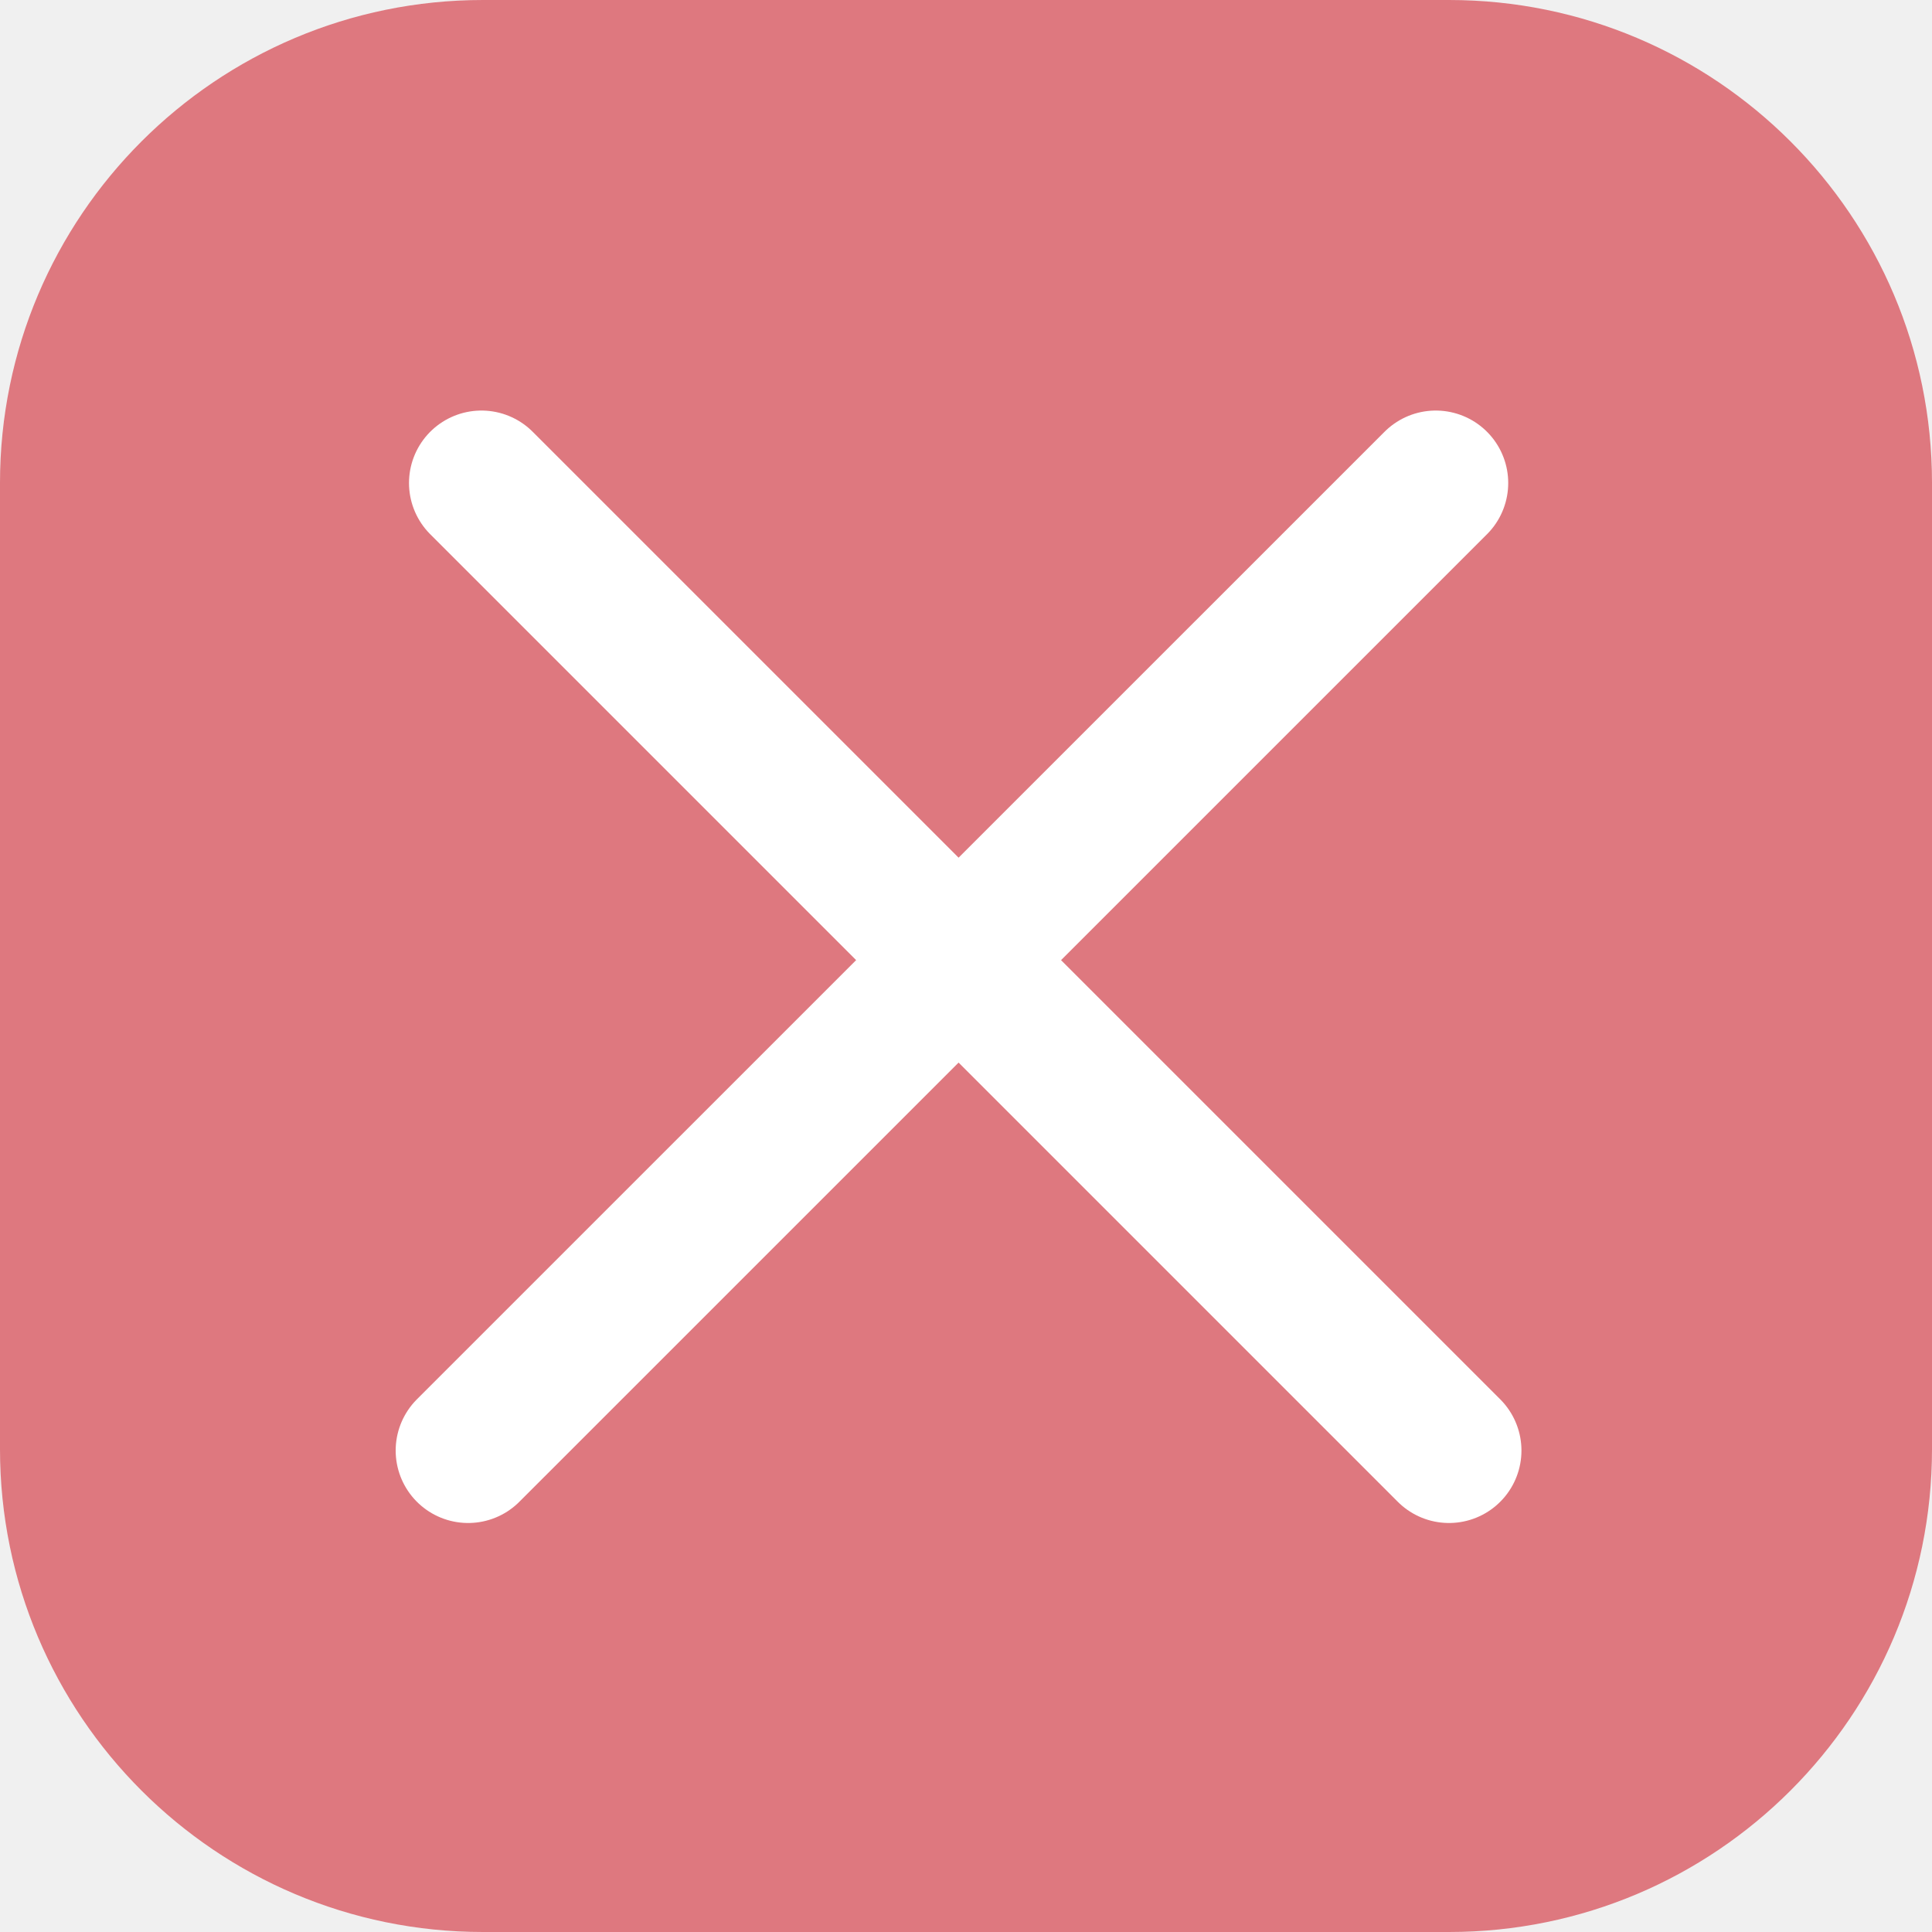
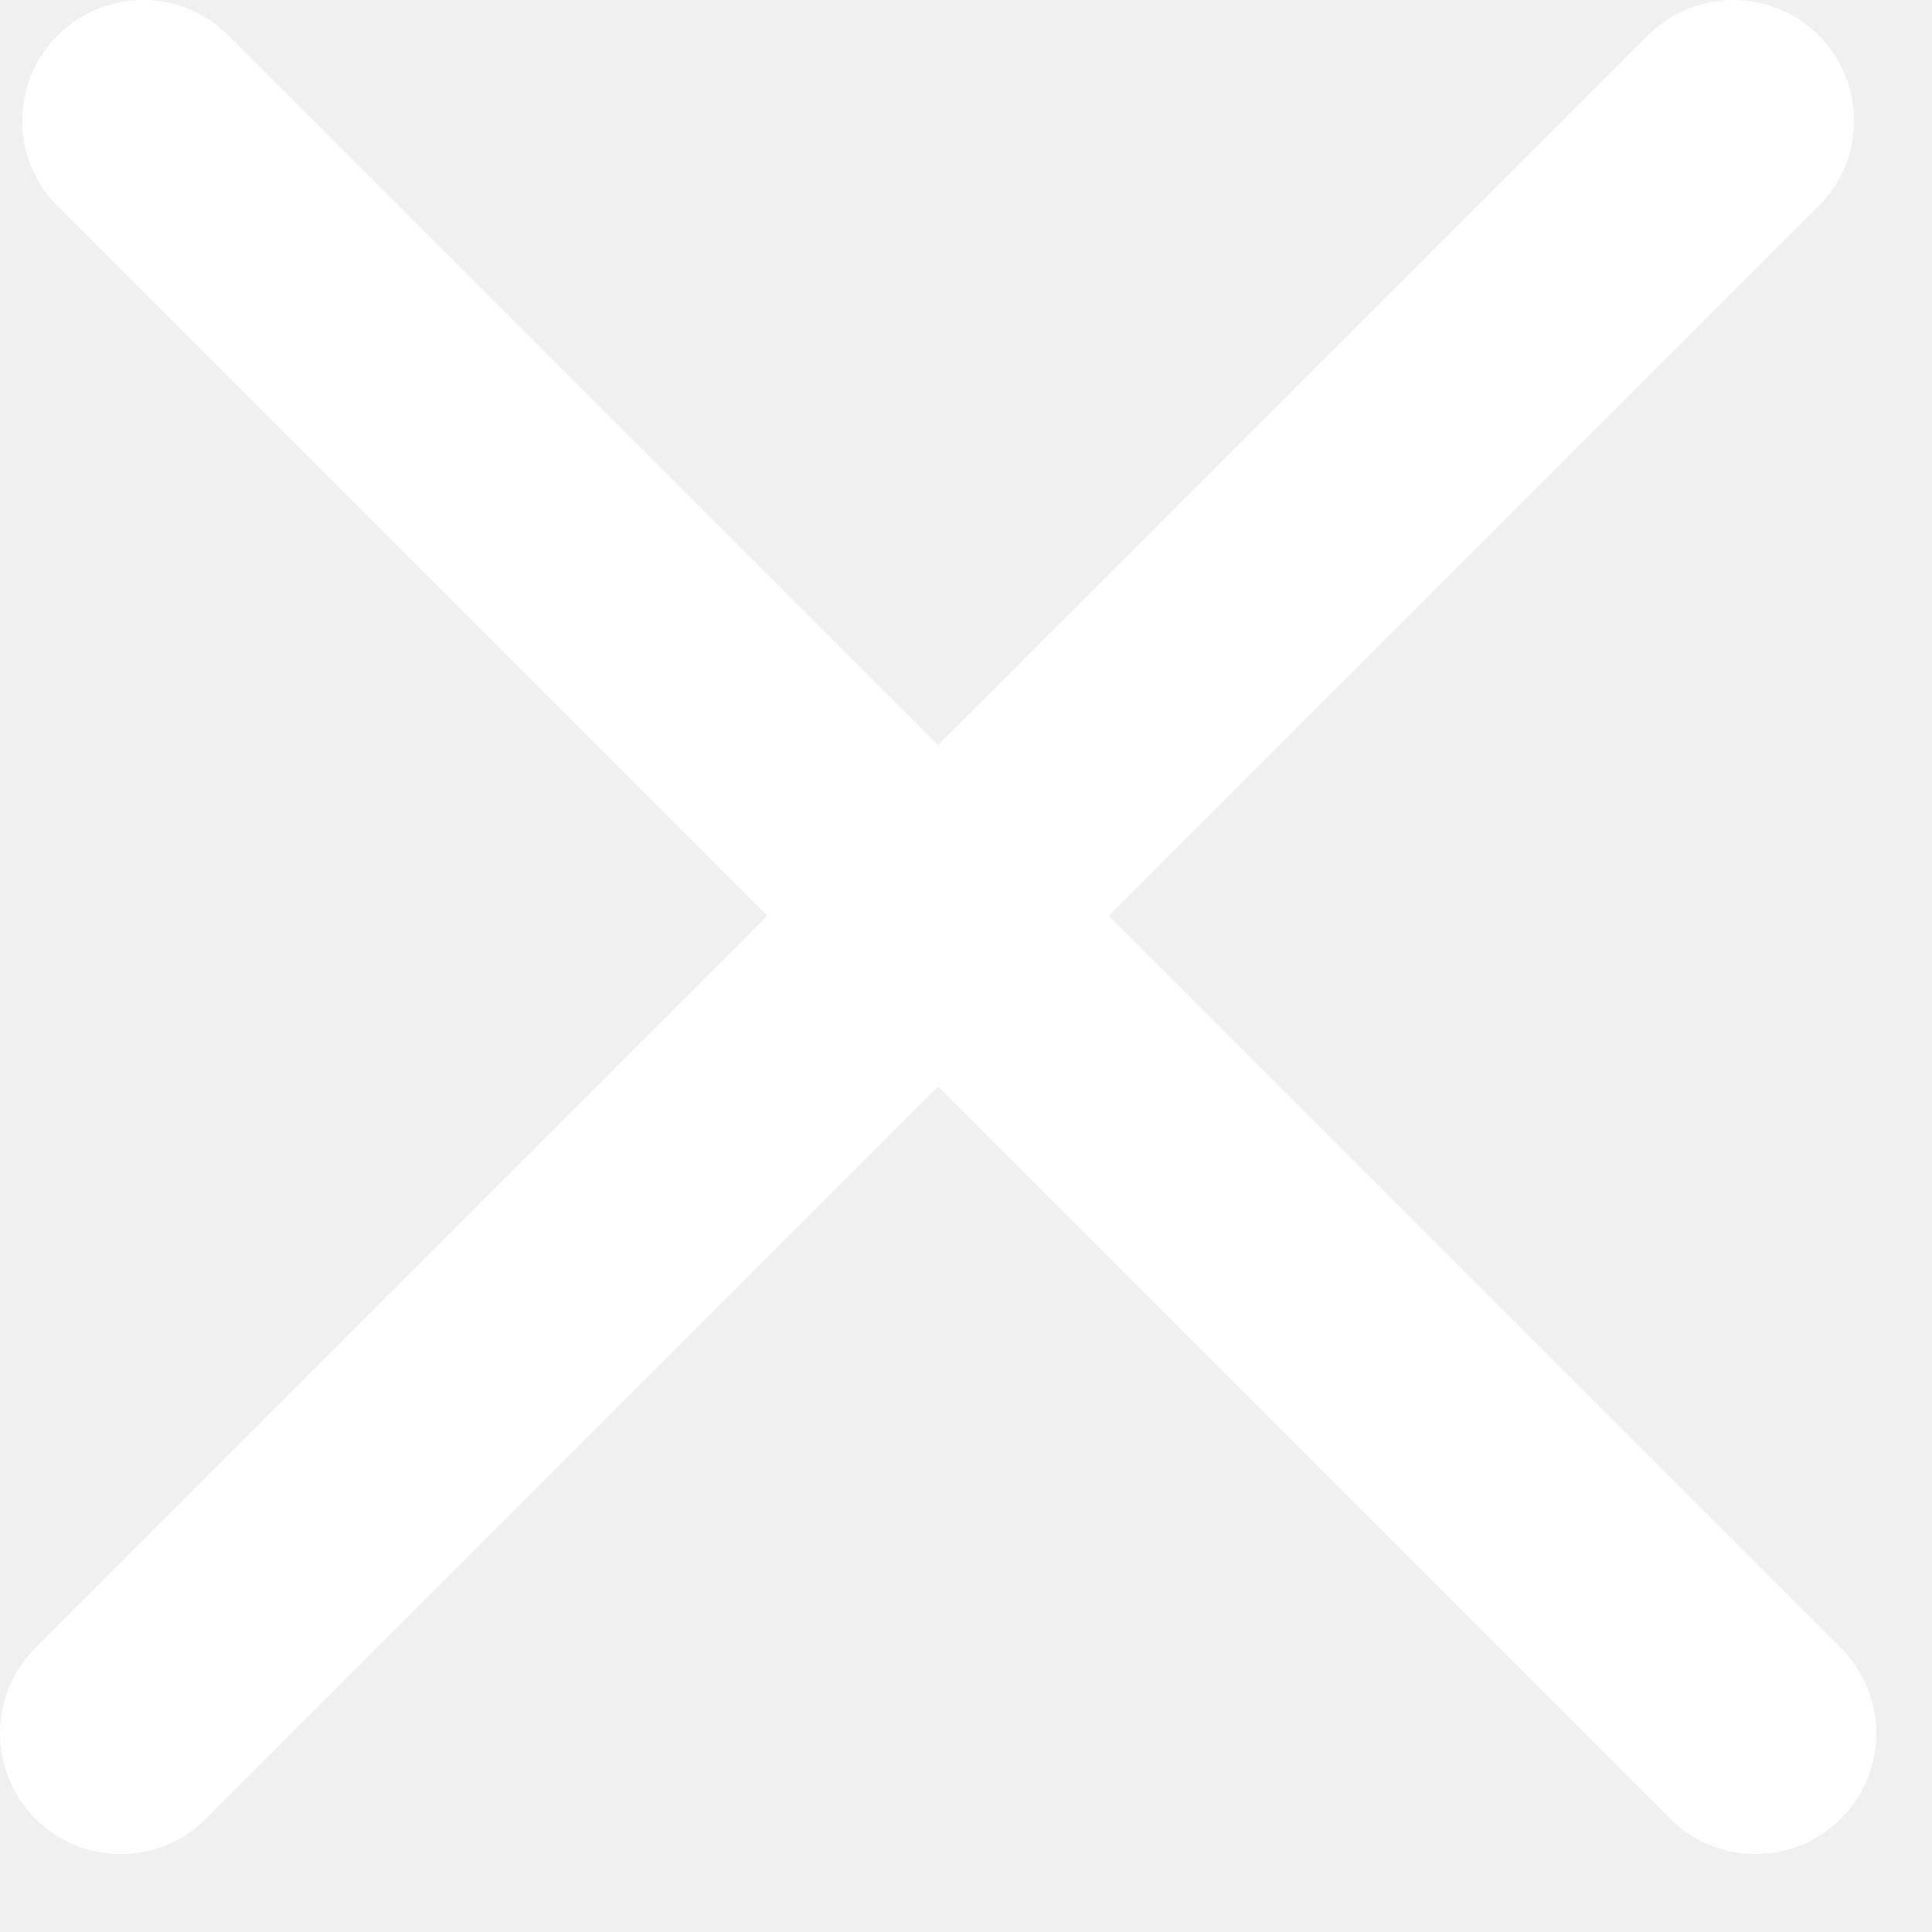
- <svg xmlns="http://www.w3.org/2000/svg" width="20" height="20" viewBox="0 0 20 20" fill="none">
-   <rect width="20" height="20" rx="5" fill="#CC010F" fill-opacity="0.5" />
-   <path d="M4.846 15.016L14.863 5M15 15.016L4.984 5" stroke="white" stroke-width="1.5" stroke-linecap="round" />
+ <svg xmlns="http://www.w3.org/2000/svg" width="12" height="12" viewBox="0 0 12 12" fill="none">
+   <path d="M0.75 10.766L10.766 0.75M10.904 10.766L0.888 0.75" stroke="white" stroke-width="1.5" stroke-linecap="round" />
</svg>
